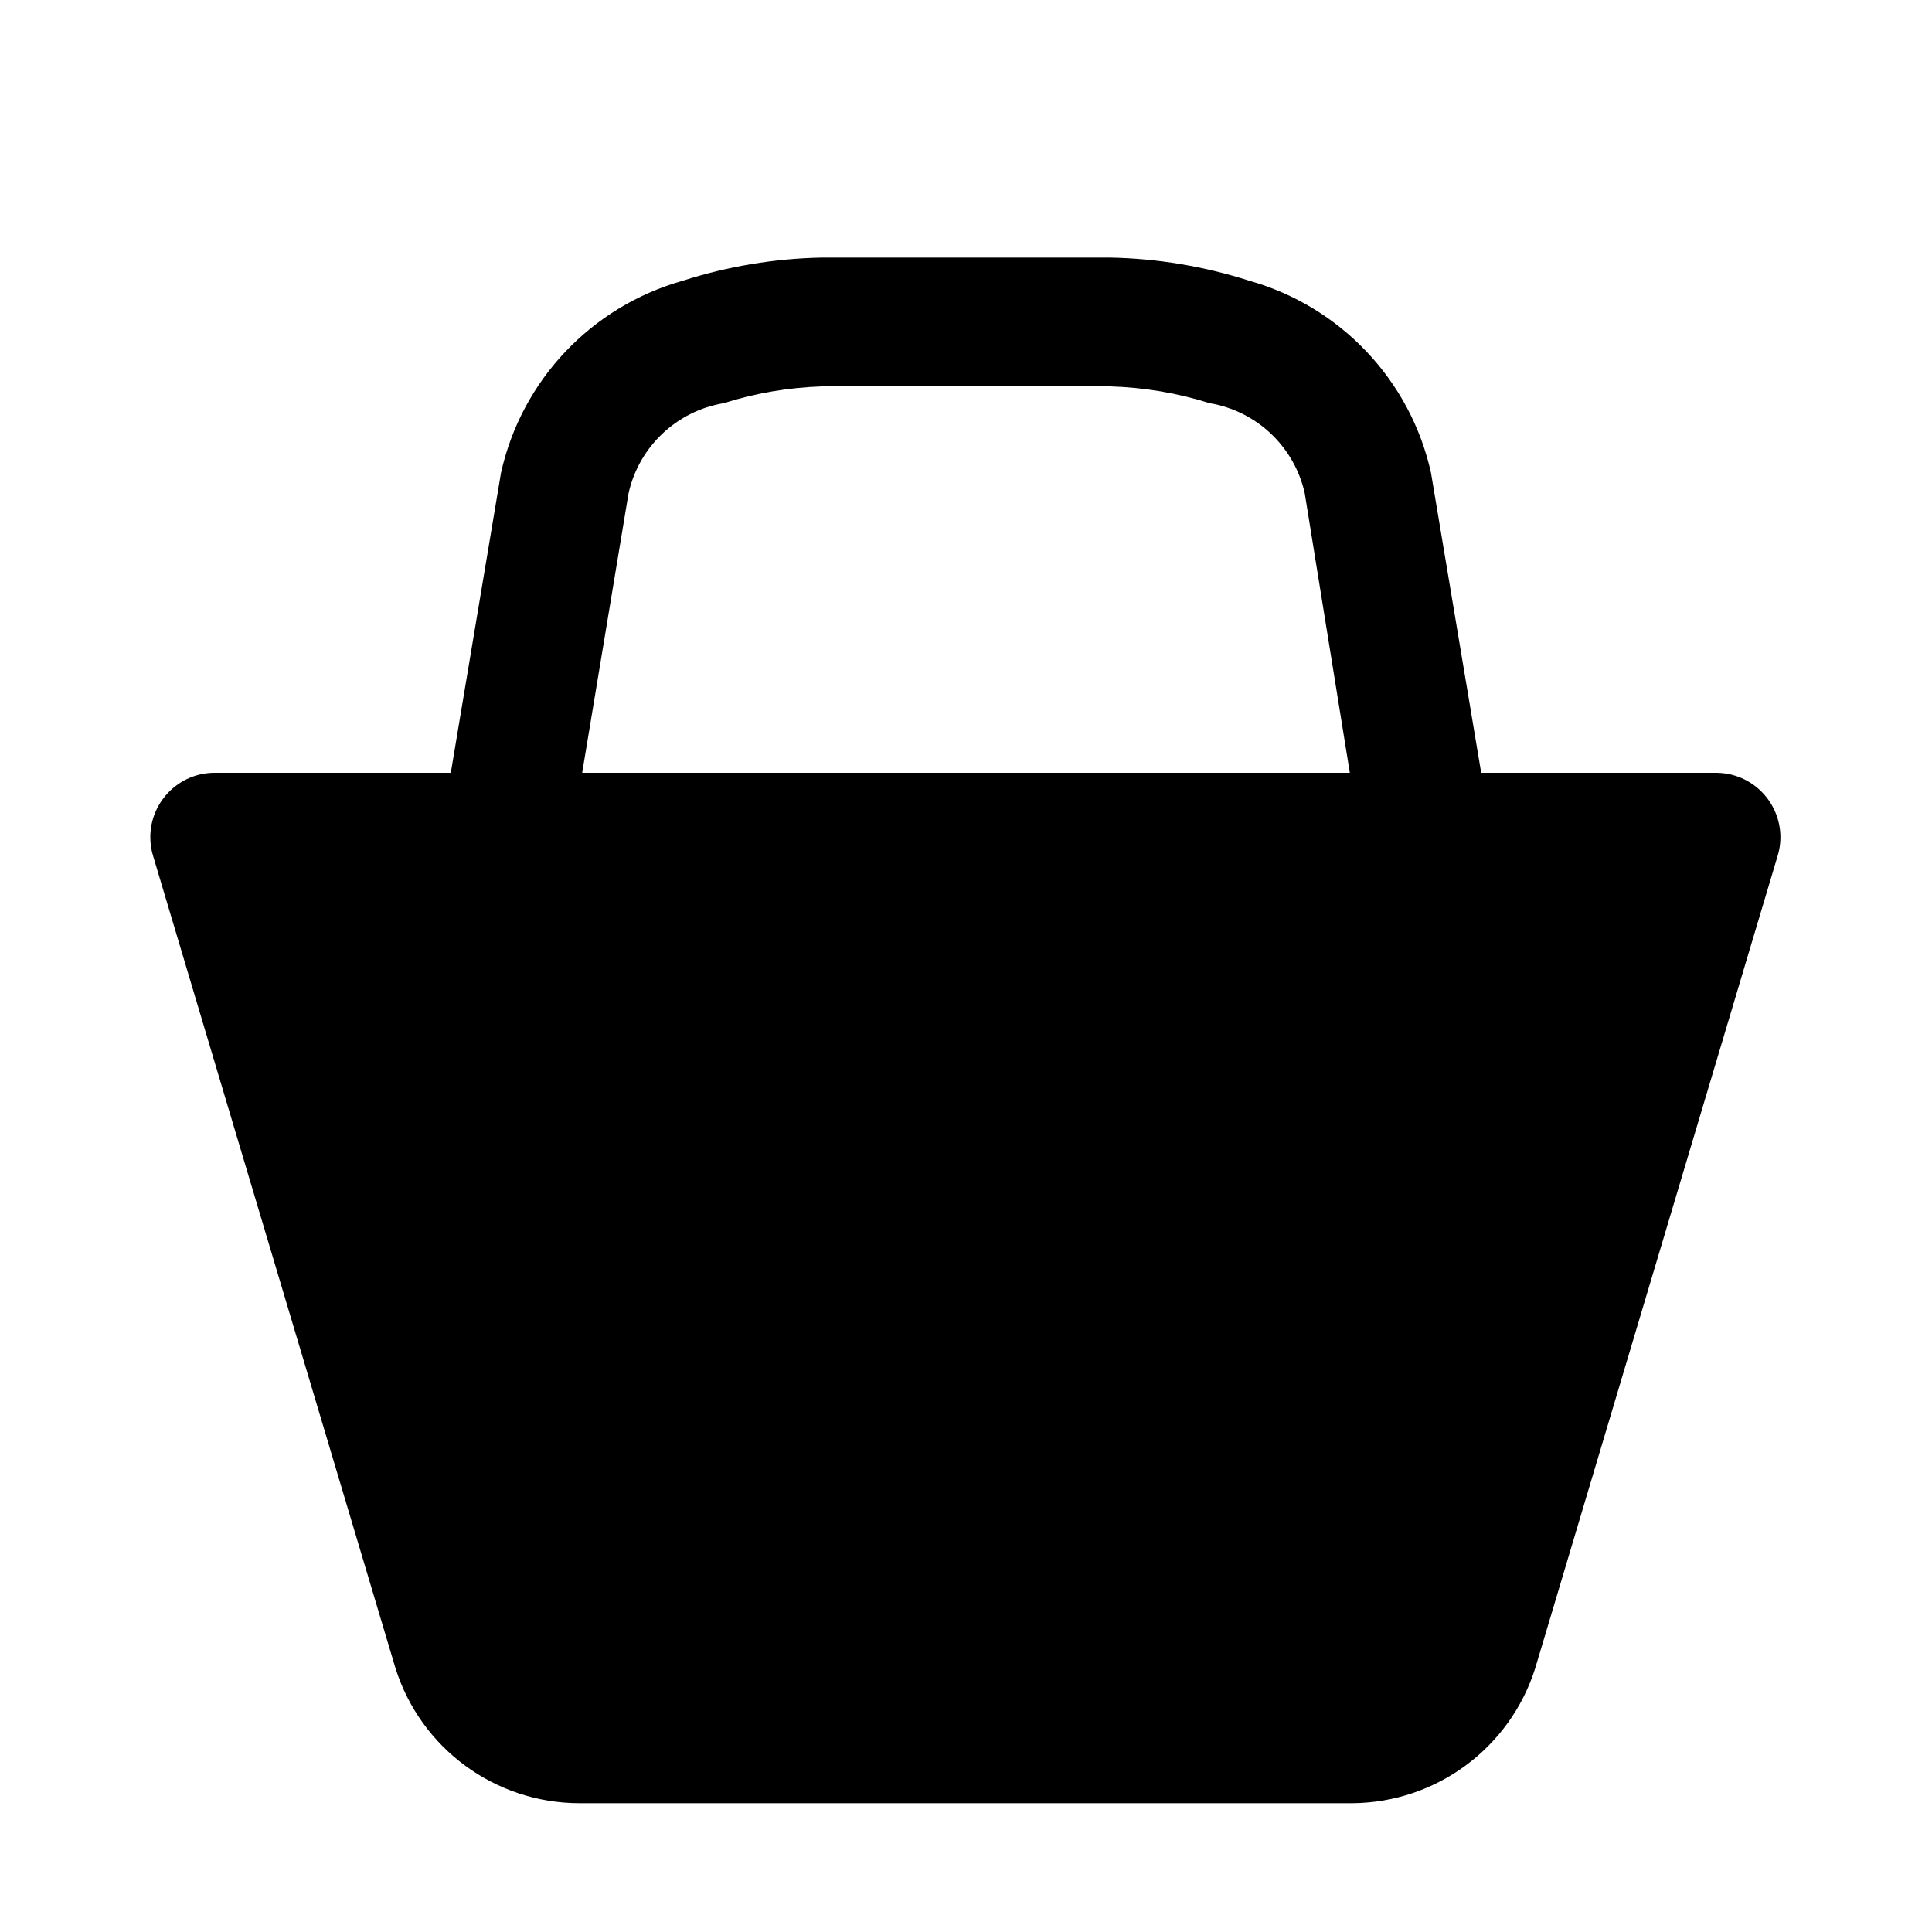
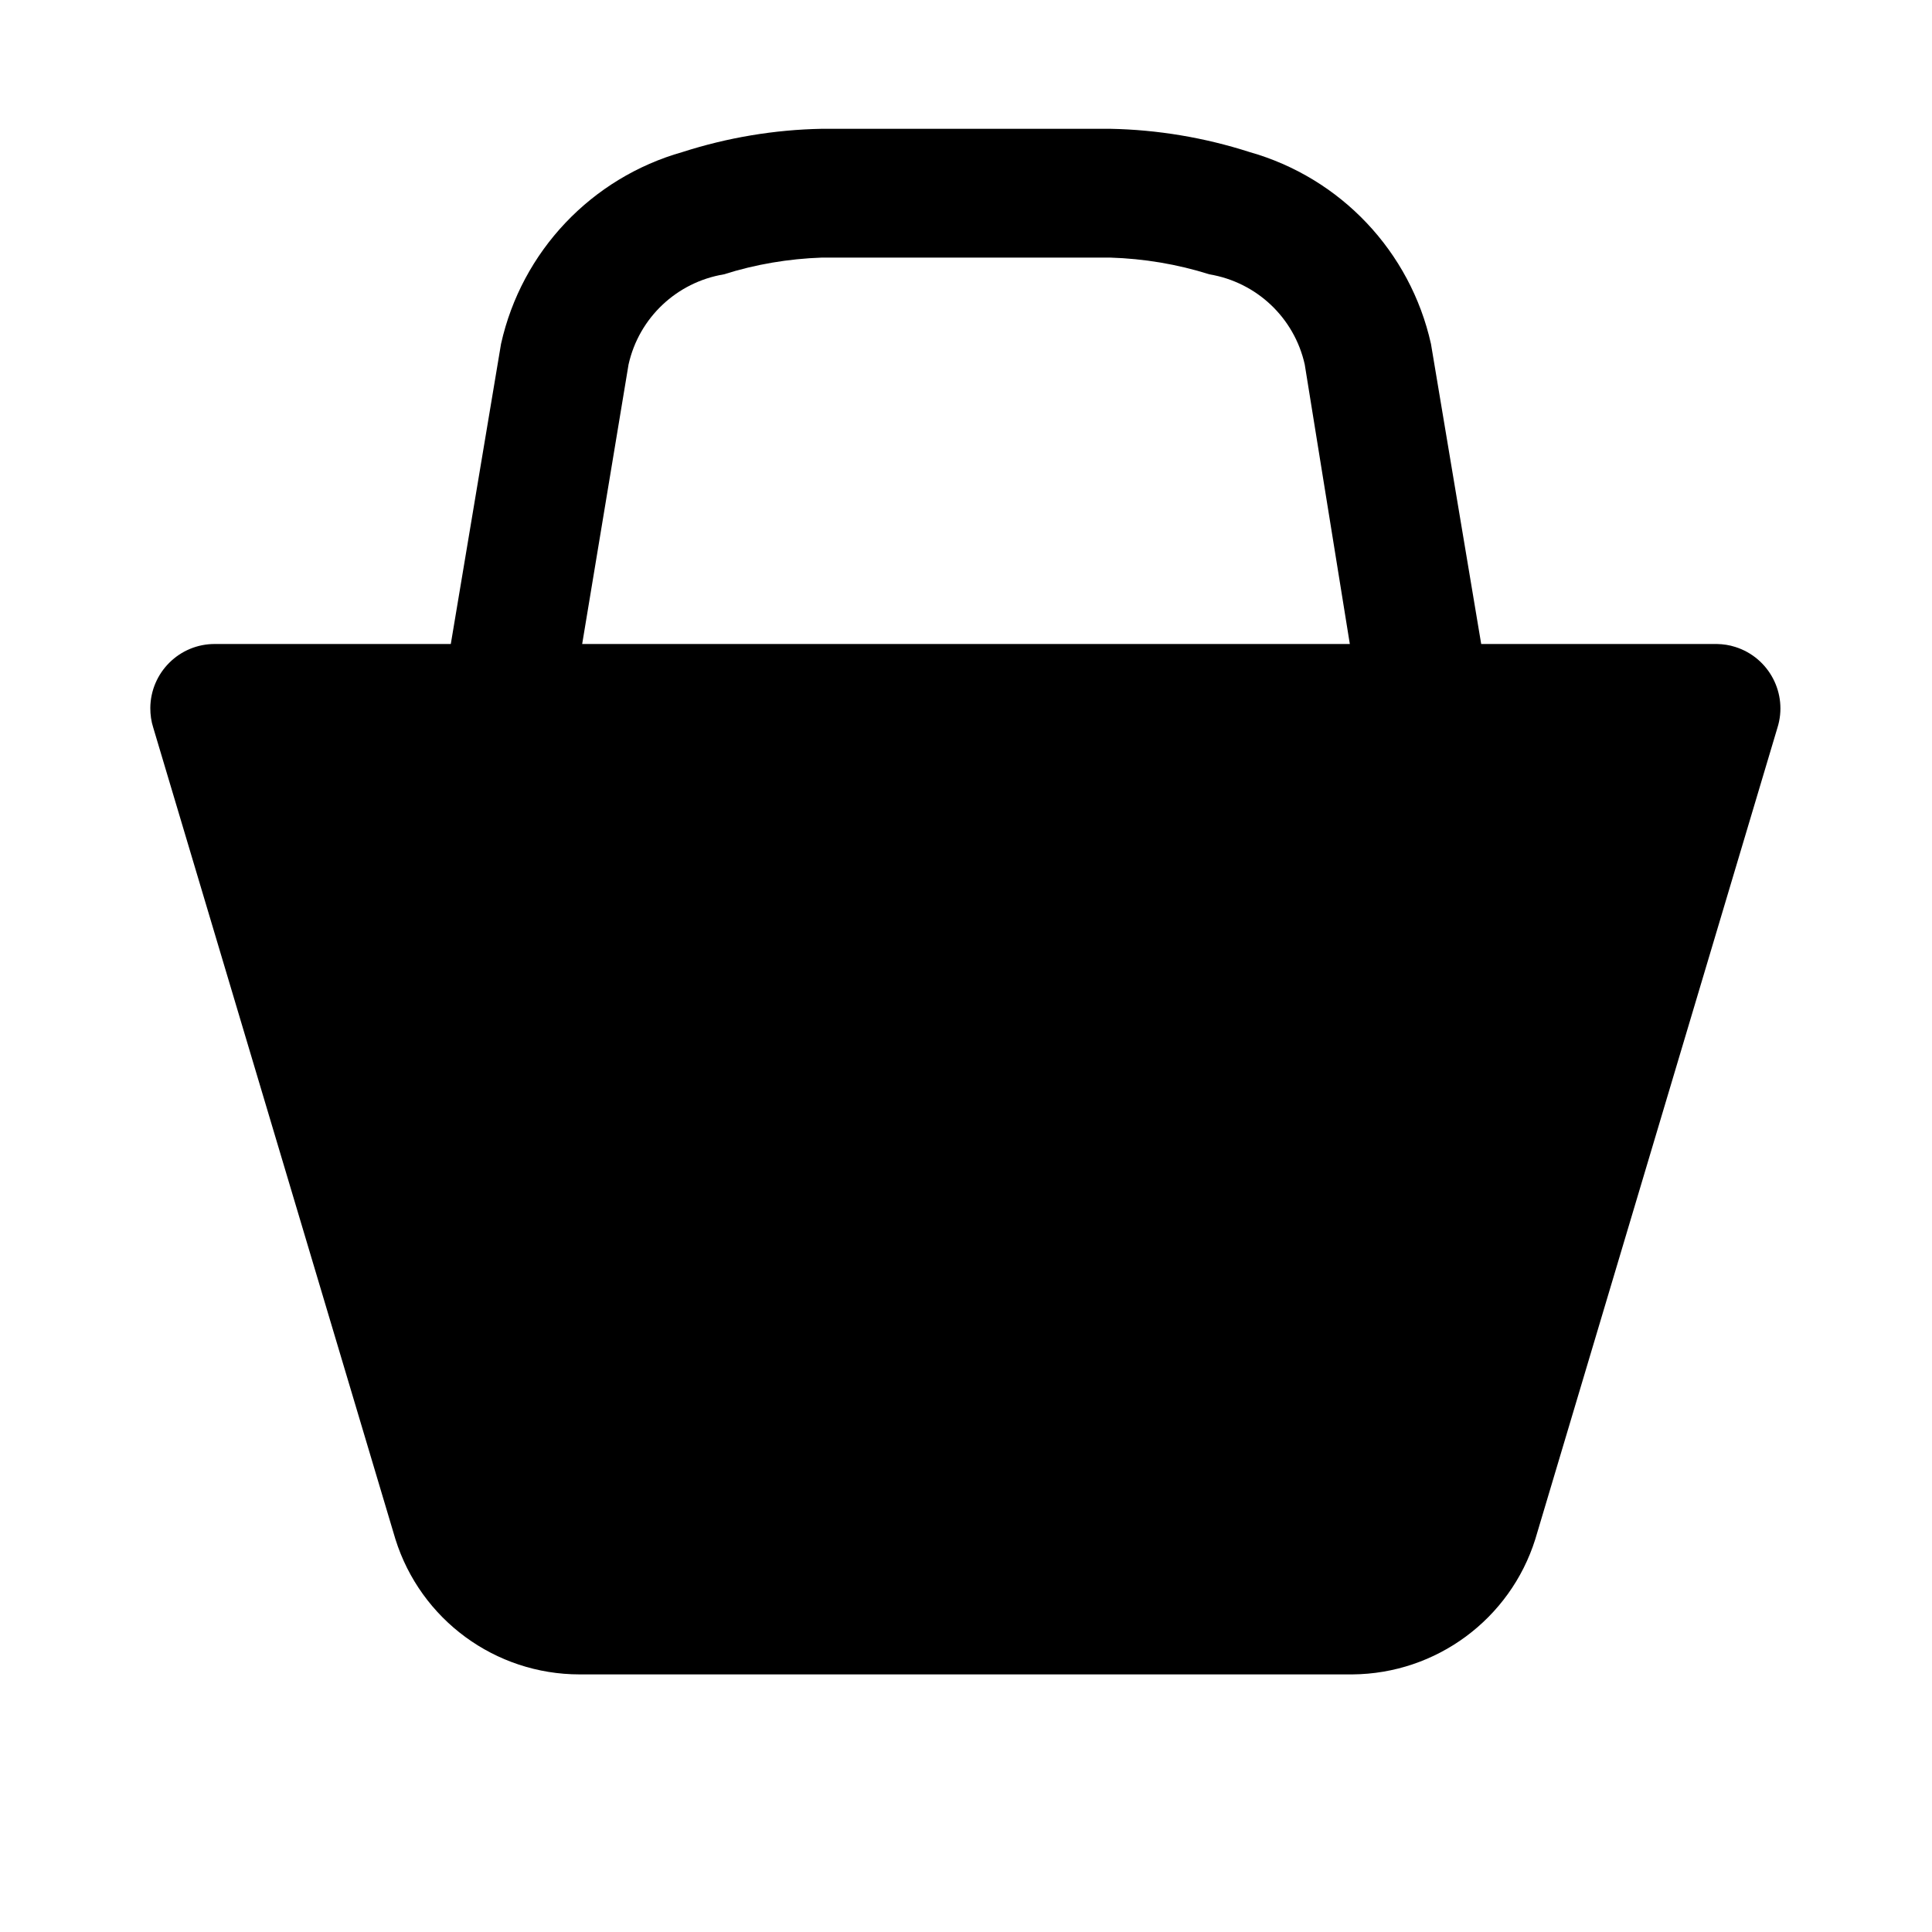
<svg xmlns="http://www.w3.org/2000/svg" width="15px" height="15px" viewBox="0 0 15 15" version="1.1">
  <defs />
  <g id="Page-1" stroke="none" stroke-width="1" fill="none" fill-rule="evenodd">
-     <g id="diy" fill="#000000">
+     <g id="diy" fill="#000000" transform="translate(0, -1)">
      <path d="M13.33,6 L11.5,6 L11.11,3.67 C10.95,2.952 10.408,2.38 9.7,2.18 C9.351,2.068 8.987,2.007 8.62,2 L6.38,2 C6.013,2.007 5.649,2.068 5.3,2.18 C4.592,2.38 4.05,2.952 3.89,3.67 L3.5,6 L1.67,6 C1.394,5.998 1.169,6.221 1.167,6.497 C1.167,6.549 1.174,6.601 1.19,6.65 L3.07,12.95 L3.07,12.95 C3.266,13.575 3.845,14 4.5,14 L10.5,14 C11.151,13.995 11.725,13.571 11.92,12.95 L11.92,12.95 L13.8,6.65 C13.883,6.387 13.736,6.106 13.473,6.023 C13.427,6.008 13.379,6.001 13.33,6 Z M4.52,6 L4.88,3.83 C4.961,3.467 5.254,3.191 5.62,3.13 C5.866,3.052 6.122,3.009 6.38,3 L8.62,3 C8.881,3.008 9.14,3.051 9.39,3.13 C9.756,3.191 10.049,3.467 10.13,3.83 L10.48,6 L4.48,6 L4.52,6 Z" id="Shape" />
    </g>
  </g>
</svg>
